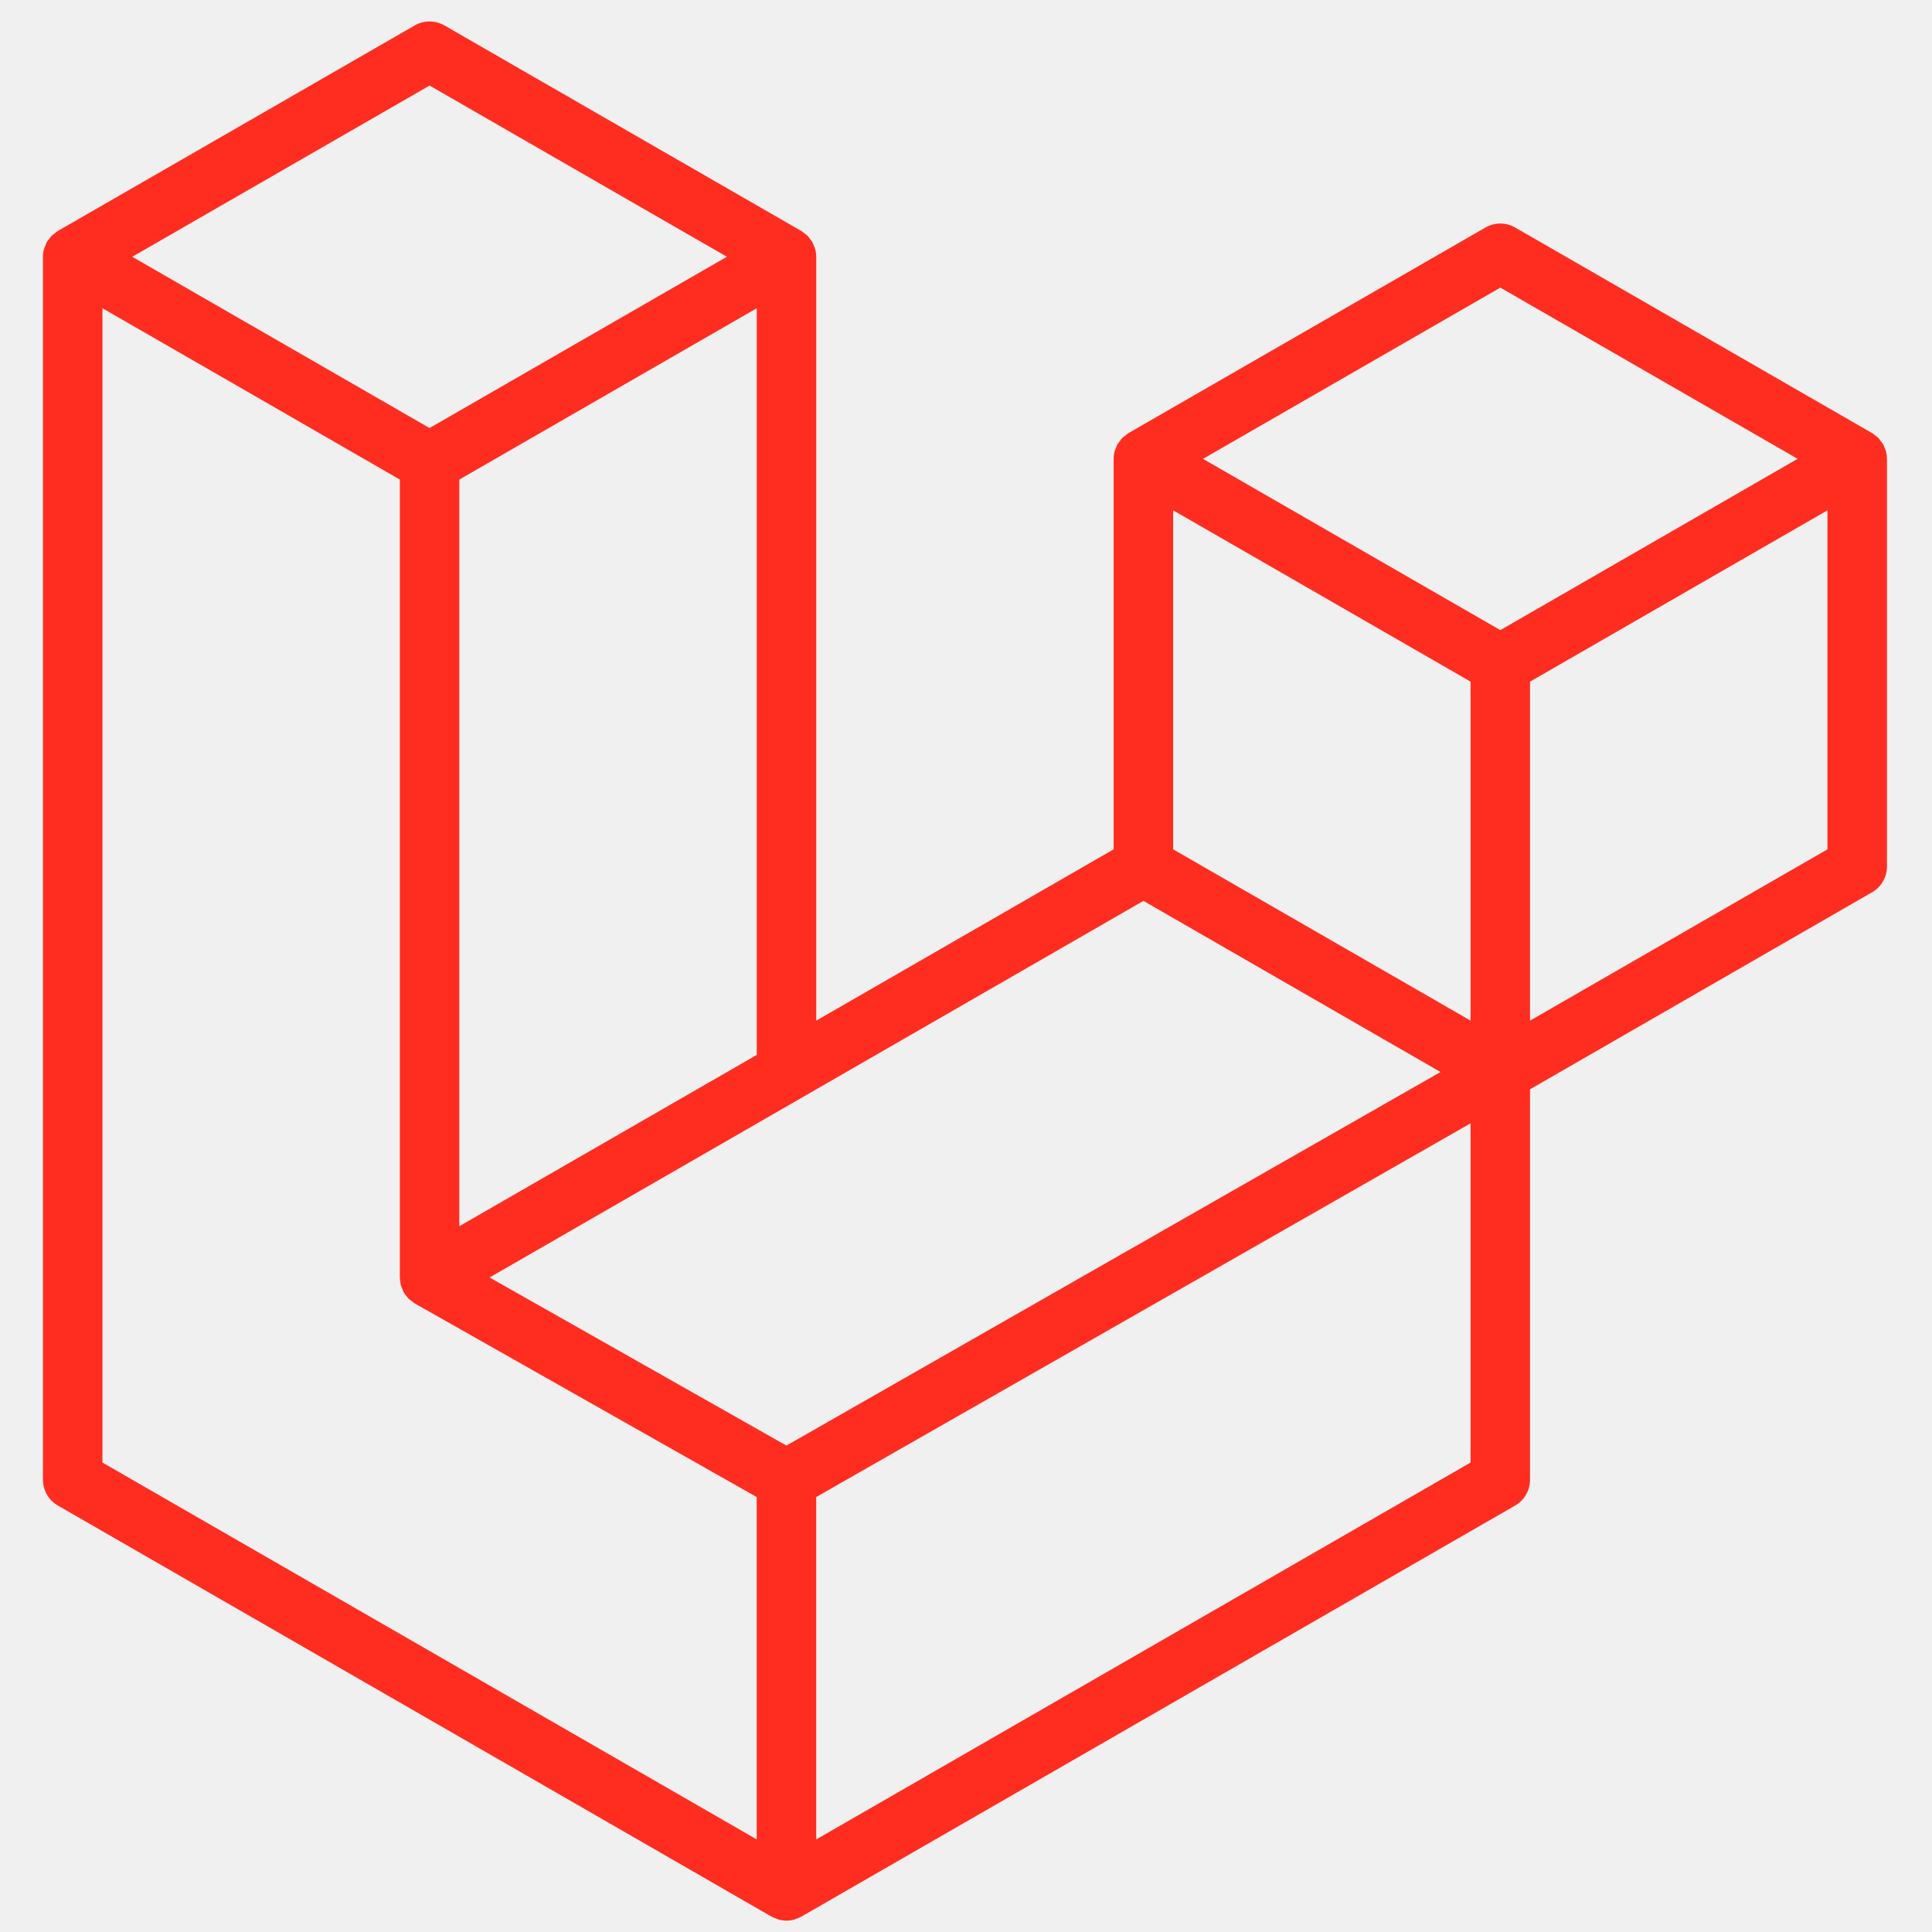
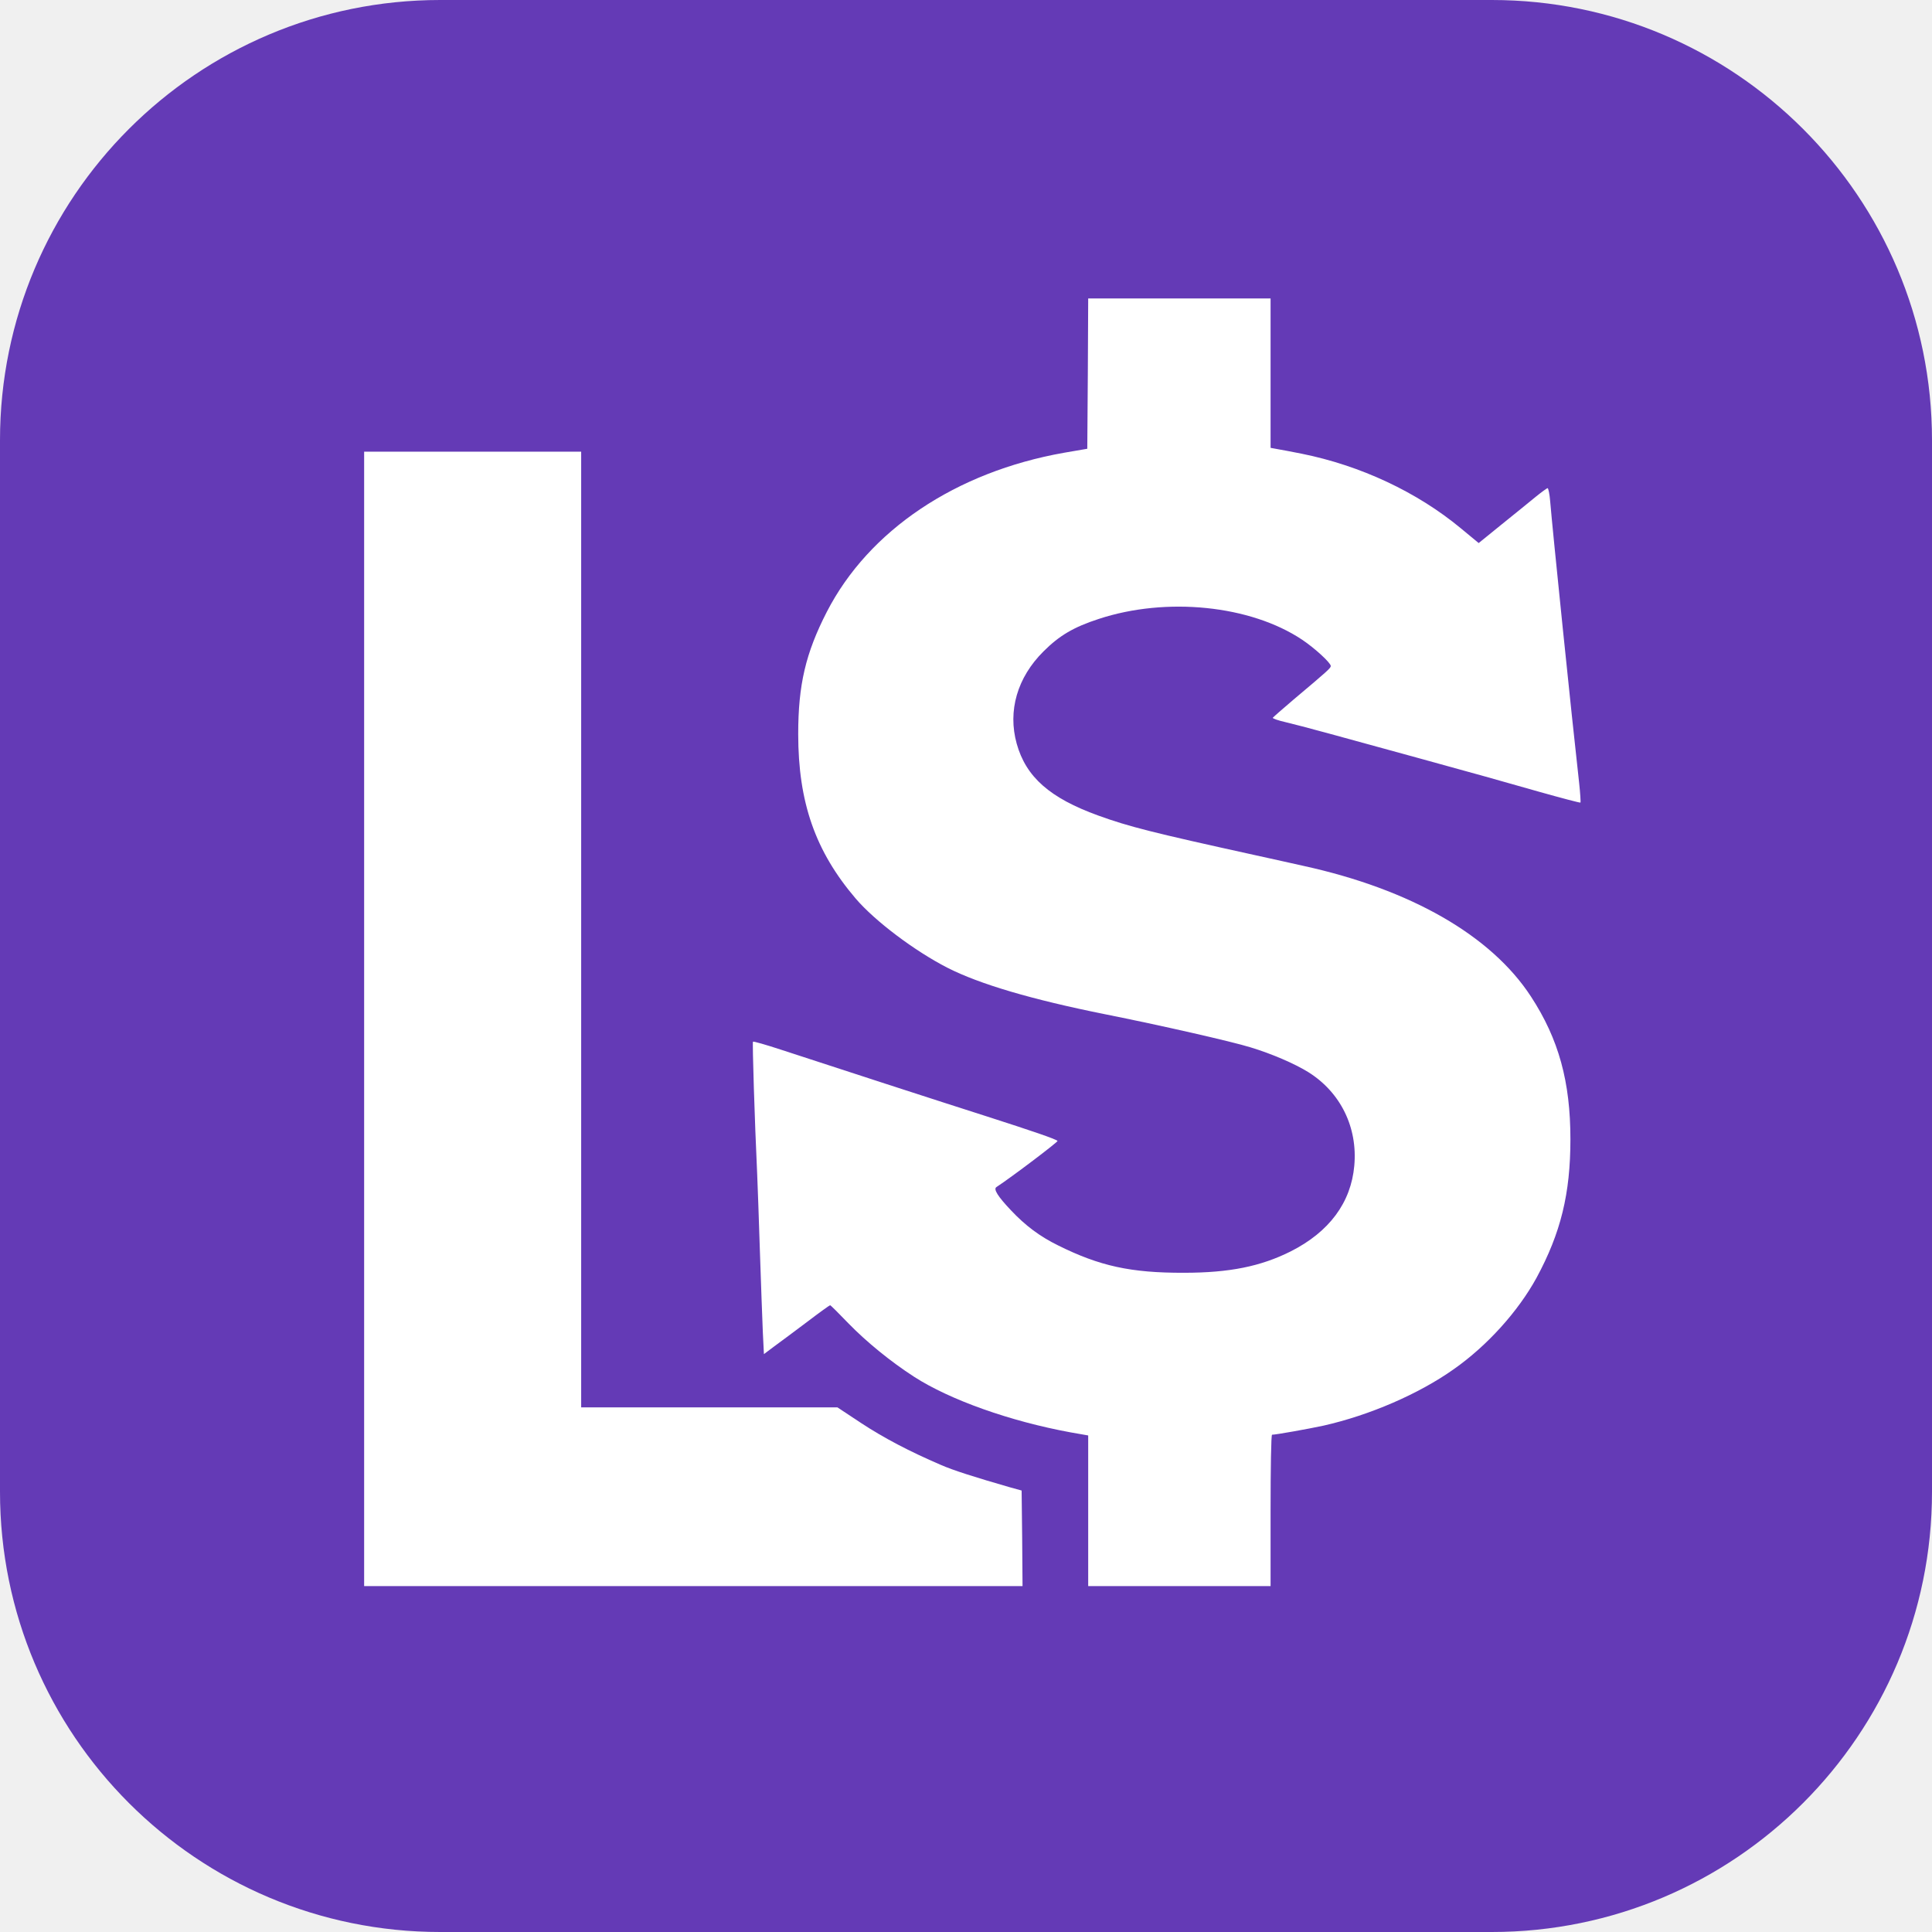
- <svg xmlns="http://www.w3.org/2000/svg" width="166" height="166" viewBox="0 0 166 166" fill="none">
-   <path fill-rule="evenodd" clip-rule="evenodd" d="M162.041 38.759C162.099 38.977 162.129 39.201 162.13 39.426V74.452C162.13 74.902 162.011 75.344 161.786 75.733C161.561 76.122 161.237 76.444 160.847 76.668L131.462 93.594V127.141C131.462 128.054 130.977 128.897 130.186 129.357L68.847 164.683C68.707 164.763 68.554 164.814 68.401 164.868C68.343 164.887 68.289 164.922 68.228 164.938C67.8 165.051 67.349 165.051 66.92 164.938C66.85 164.919 66.786 164.881 66.719 164.855C66.579 164.804 66.432 164.76 66.298 164.683L4.972 129.357C4.583 129.133 4.259 128.81 4.034 128.421C3.808 128.032 3.69 127.591 3.689 127.141L3.689 22.063C3.689 21.834 3.721 21.61 3.779 21.393C3.798 21.32 3.843 21.253 3.868 21.179C3.916 21.045 3.961 20.908 4.031 20.783C4.079 20.7 4.149 20.633 4.206 20.557C4.28 20.454 4.347 20.349 4.433 20.26C4.506 20.186 4.602 20.132 4.685 20.068C4.778 19.992 4.861 19.909 4.966 19.848L35.633 2.185C36.022 1.961 36.462 1.844 36.91 1.844C37.358 1.844 37.798 1.961 38.186 2.185L68.851 19.848H68.857C68.959 19.912 69.045 19.992 69.138 20.065C69.221 20.129 69.313 20.186 69.387 20.257C69.476 20.349 69.54 20.454 69.616 20.557C69.671 20.633 69.744 20.7 69.789 20.783C69.862 20.911 69.904 21.045 69.955 21.179C69.98 21.253 70.025 21.32 70.044 21.396C70.103 21.614 70.133 21.838 70.133 22.063V87.694L95.686 72.974V39.423C95.686 39.2 95.718 38.973 95.775 38.759C95.798 38.683 95.839 38.615 95.865 38.542C95.916 38.408 95.96 38.271 96.031 38.146C96.079 38.063 96.149 37.996 96.203 37.92C96.279 37.818 96.343 37.712 96.433 37.623C96.506 37.549 96.599 37.495 96.681 37.431C96.777 37.355 96.86 37.272 96.962 37.211L127.633 19.548C128.021 19.324 128.461 19.206 128.91 19.206C129.358 19.206 129.798 19.324 130.186 19.548L160.85 37.211C160.959 37.275 161.042 37.355 161.137 37.428C161.217 37.492 161.31 37.549 161.383 37.62C161.473 37.712 161.536 37.818 161.613 37.92C161.67 37.996 161.741 38.063 161.785 38.146C161.859 38.271 161.9 38.408 161.951 38.542C161.98 38.615 162.021 38.683 162.041 38.759ZM157.018 72.974V43.848L146.287 50.028L131.462 58.568V87.694L157.021 72.974H157.018ZM126.354 125.663V96.518L111.771 104.85L70.13 128.626V158.046L126.354 125.663ZM8.801 26.485V125.663L65.018 158.043V128.629L35.649 112L35.64 111.994L35.627 111.988C35.528 111.93 35.445 111.847 35.353 111.777C35.273 111.713 35.18 111.662 35.11 111.592L35.104 111.582C35.021 111.502 34.963 111.403 34.893 111.314C34.829 111.228 34.753 111.154 34.702 111.065L34.699 111.055C34.641 110.96 34.606 110.845 34.565 110.736C34.523 110.64 34.469 110.551 34.443 110.449C34.411 110.328 34.405 110.197 34.392 110.072C34.379 109.976 34.354 109.881 34.354 109.785V109.778V41.205L19.532 32.662L8.801 26.485ZM36.913 7.35L11.364 22.063L36.907 36.777L62.453 22.06L36.907 7.35H36.913ZM50.2 99.174L65.022 90.637V26.485L54.291 32.665L39.466 41.205V105.357L50.2 99.174ZM128.91 24.713L103.363 39.426L128.91 54.14L154.453 39.423L128.91 24.713ZM126.354 58.568L111.529 50.028L100.798 43.848V72.974L115.619 81.511L126.354 87.694V58.568ZM67.571 124.205L105.042 102.803L123.772 92.109L98.245 77.405L68.854 94.334L42.066 109.762L67.571 124.205Z" fill="#FF2D20" />
+ <svg xmlns="http://www.w3.org/2000/svg" width="128px" height="128px" viewBox="0 0 1536 1536" preserveAspectRatio="xMidYMid meet">
+   <rect x="0" y="0" width="1536" height="1536" rx="350" ry="350" fill="#643ab6" />
+   <g transform="translate(768 768) scale(1.45) translate(-768 -768)">
+     <g transform="translate(0,1536) scale(0.1,-0.1)" fill="#FFFFFF" stroke="none">
+       <path d="M8348 10928 l-3 -412 -128 -22 c-593 -105 -1070 -425 -1300 -872 -116 -226 -157 -400 -157 -670 0 -375 94 -643 315 -902 106 -124 324 -288 504 -380 177 -90 463 -174 861 -254 306 -61 697 -150 800 -182 116 -35 243 -90 317 -136 177 -111 271 -303 252 -513 -18 -202 -137 -363 -349 -470 -164 -82 -335 -117 -585 -117 -291 -1 -463 37 -690 150 -100 49 -180 109 -258 192 -73 77 -98 117 -80 128 84 55 340 249 335 253 -12 11 -138 54 -387 134 -245 78 -861 278 -1129 366 -82 27 -152 47 -154 44 -4 -4 9 -428 23 -725 3 -58 9 -249 15 -425 6 -176 13 -375 16 -442 l6 -121 56 42 c32 23 112 83 180 134 67 51 124 92 127 92 3 0 48 -45 101 -100 97 -100 232 -210 359 -292 197 -127 526 -244 858 -305 l97 -17 0 -413 0 -413 500 0 500 0 0 415 c0 228 3 415 8 415 21 0 200 32 283 50 252 57 521 173 713 309 184 129 353 317 454 501 133 246 186 461 186 760 0 315 -64 549 -216 782 -218 335 -659 588 -1248 717 -52 12 -176 39 -275 61 -550 121 -682 154 -850 215 -265 96 -396 211 -447 394 -50 180 3 363 147 506 87 87 165 133 303 178 371 122 832 75 1115 -114 69 -46 157 -127 157 -144 0 -11 -11 -22 -205 -185 -60 -51 -111 -96 -113 -99 -1 -4 30 -15 70 -24 77 -18 323 -85 718 -194 360 -99 428 -118 670 -187 124 -35 227 -62 229 -60 2 2 -1 50 -7 106 -41 364 -147 1398 -159 1546 -3 39 -10 72 -14 72 -4 0 -34 -22 -66 -48 -32 -26 -115 -94 -185 -150 l-127 -103 -98 81 c-240 199 -550 344 -873 409 -52 10 -112 22 -132 25 l-38 7 0 409 0 410 -500 0 -500 0 -2 -412z" />
+       <path d="M4380 7390 l0 -3110 1805 0 1805 0 -2 262 -3 262 -65 18 c-191 55 -311 93 -379 123 -170 73 -313 148 -436 229 l-130 86 -702 0 -703 0 0 2620 0 2620 -595 0 -595 0 0 -3110z" />
+     </g>
+   </g>
</svg>
